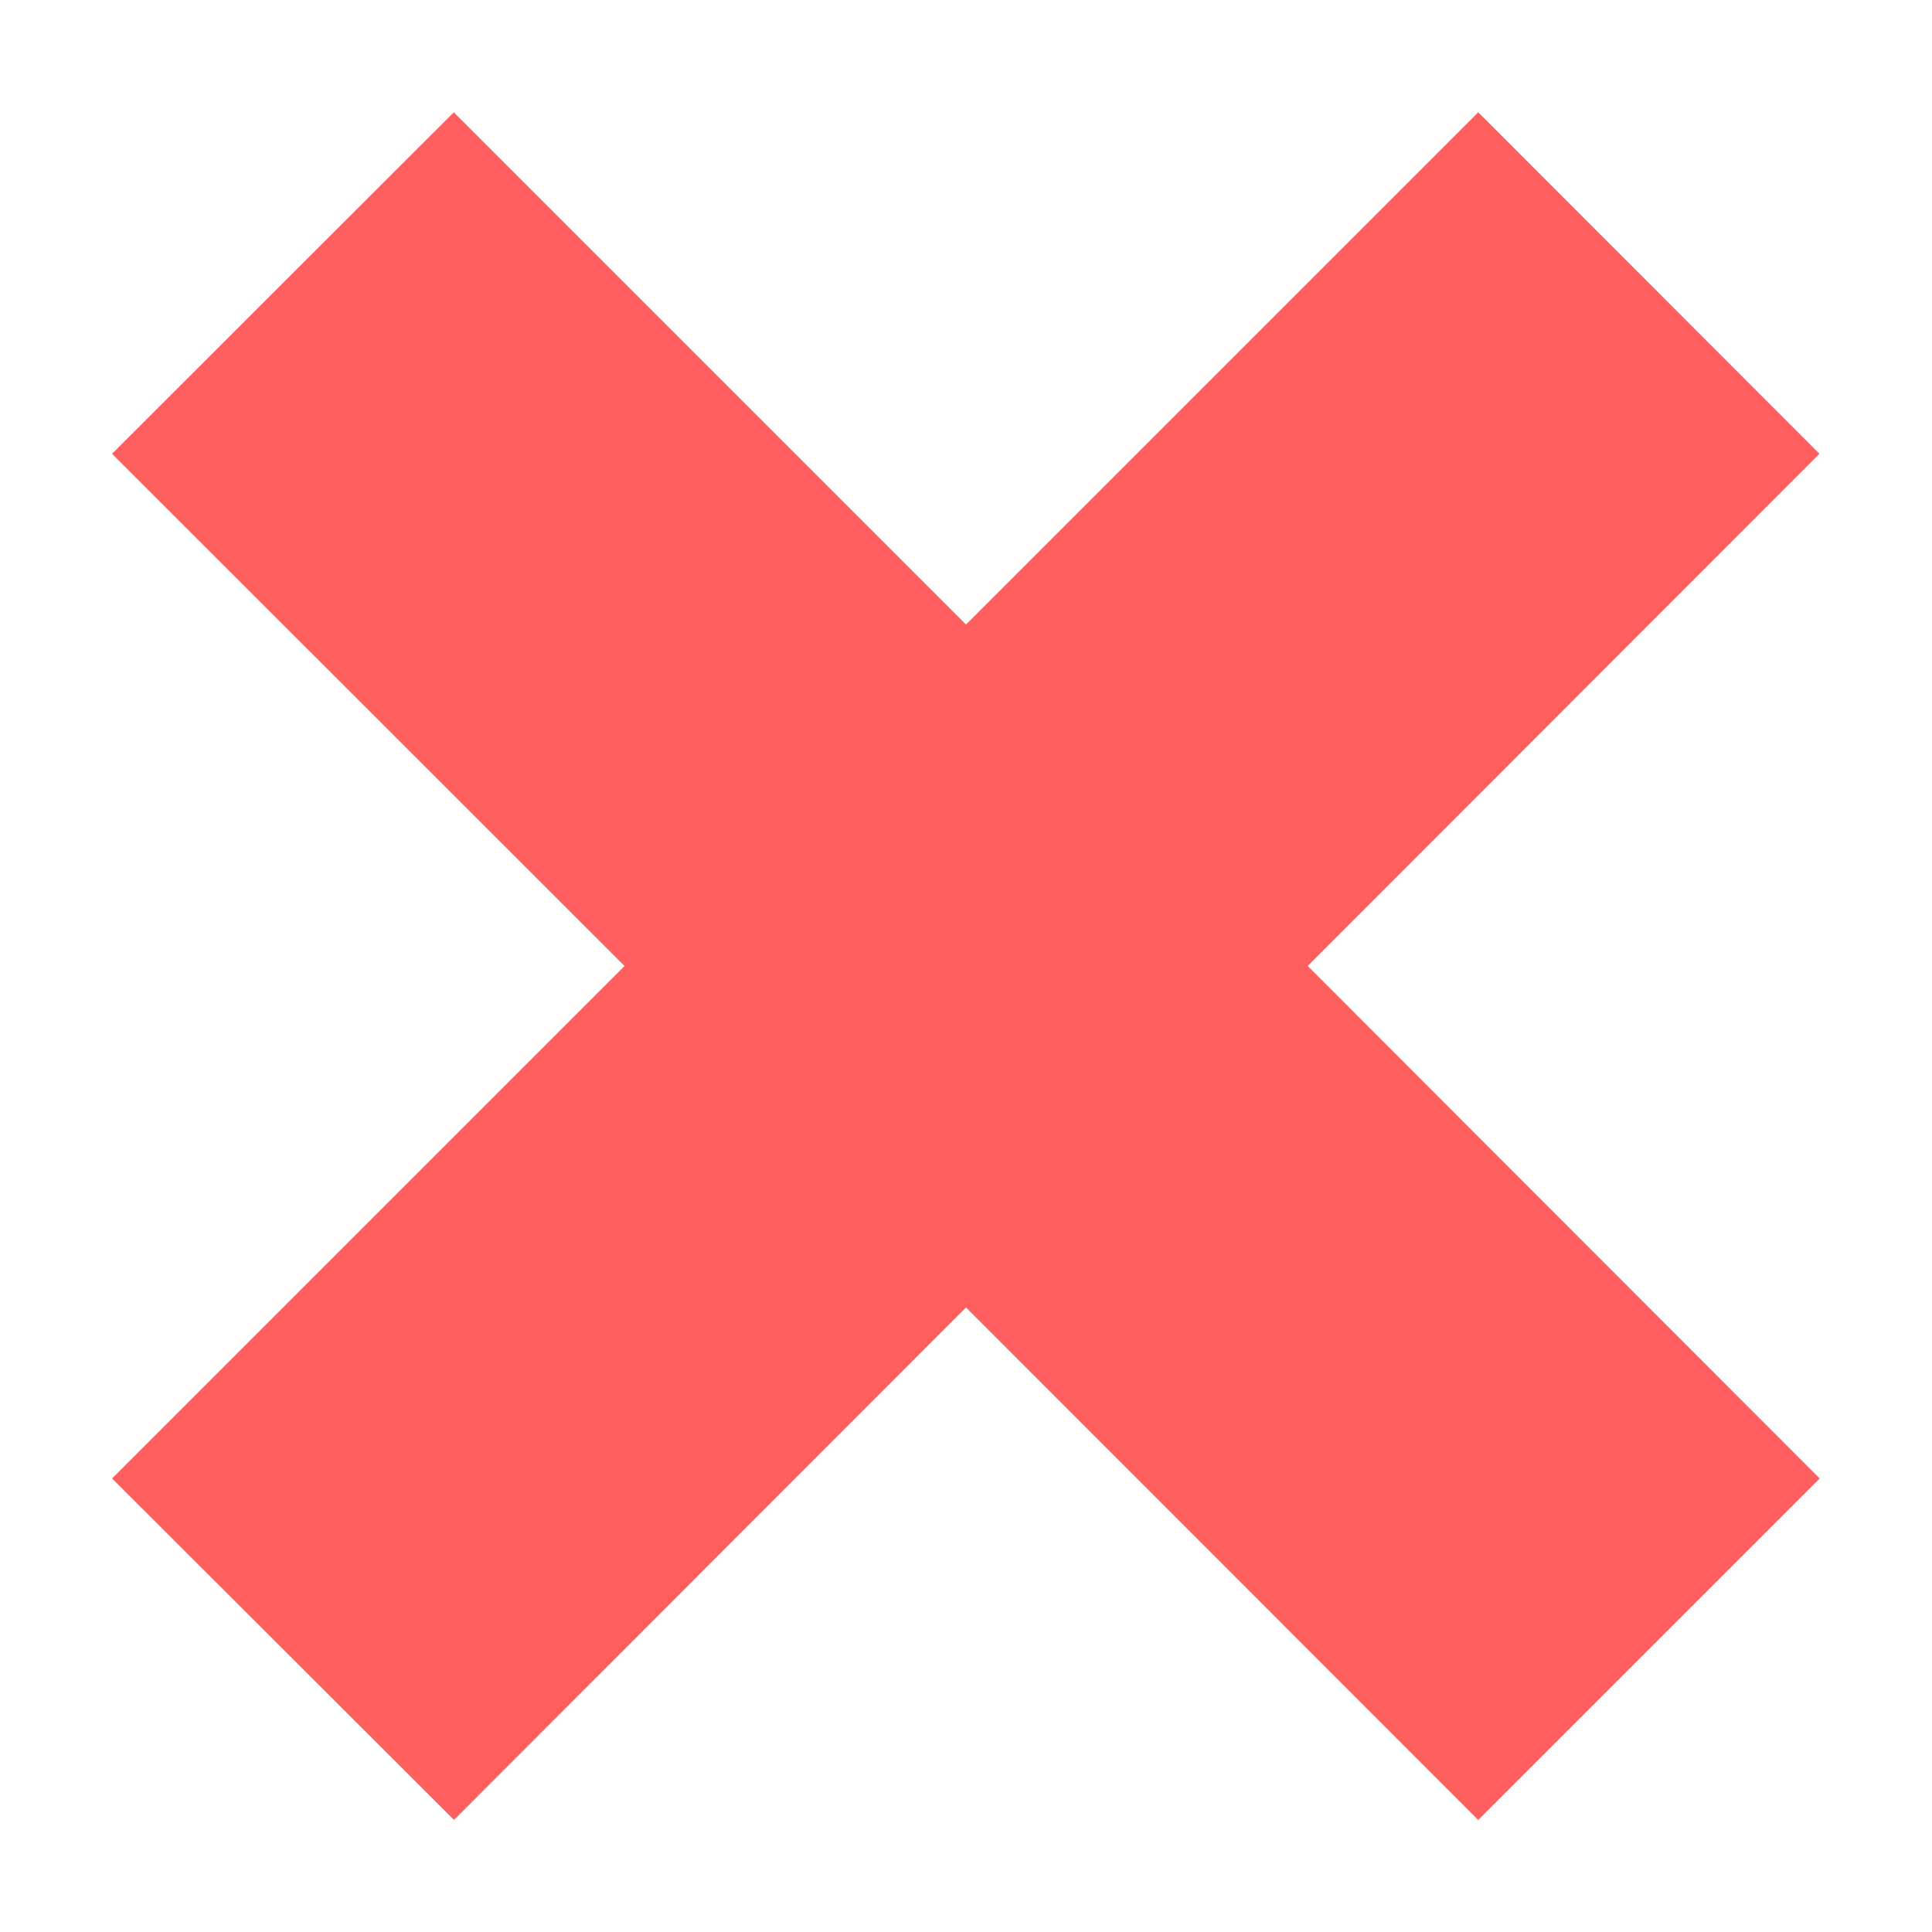
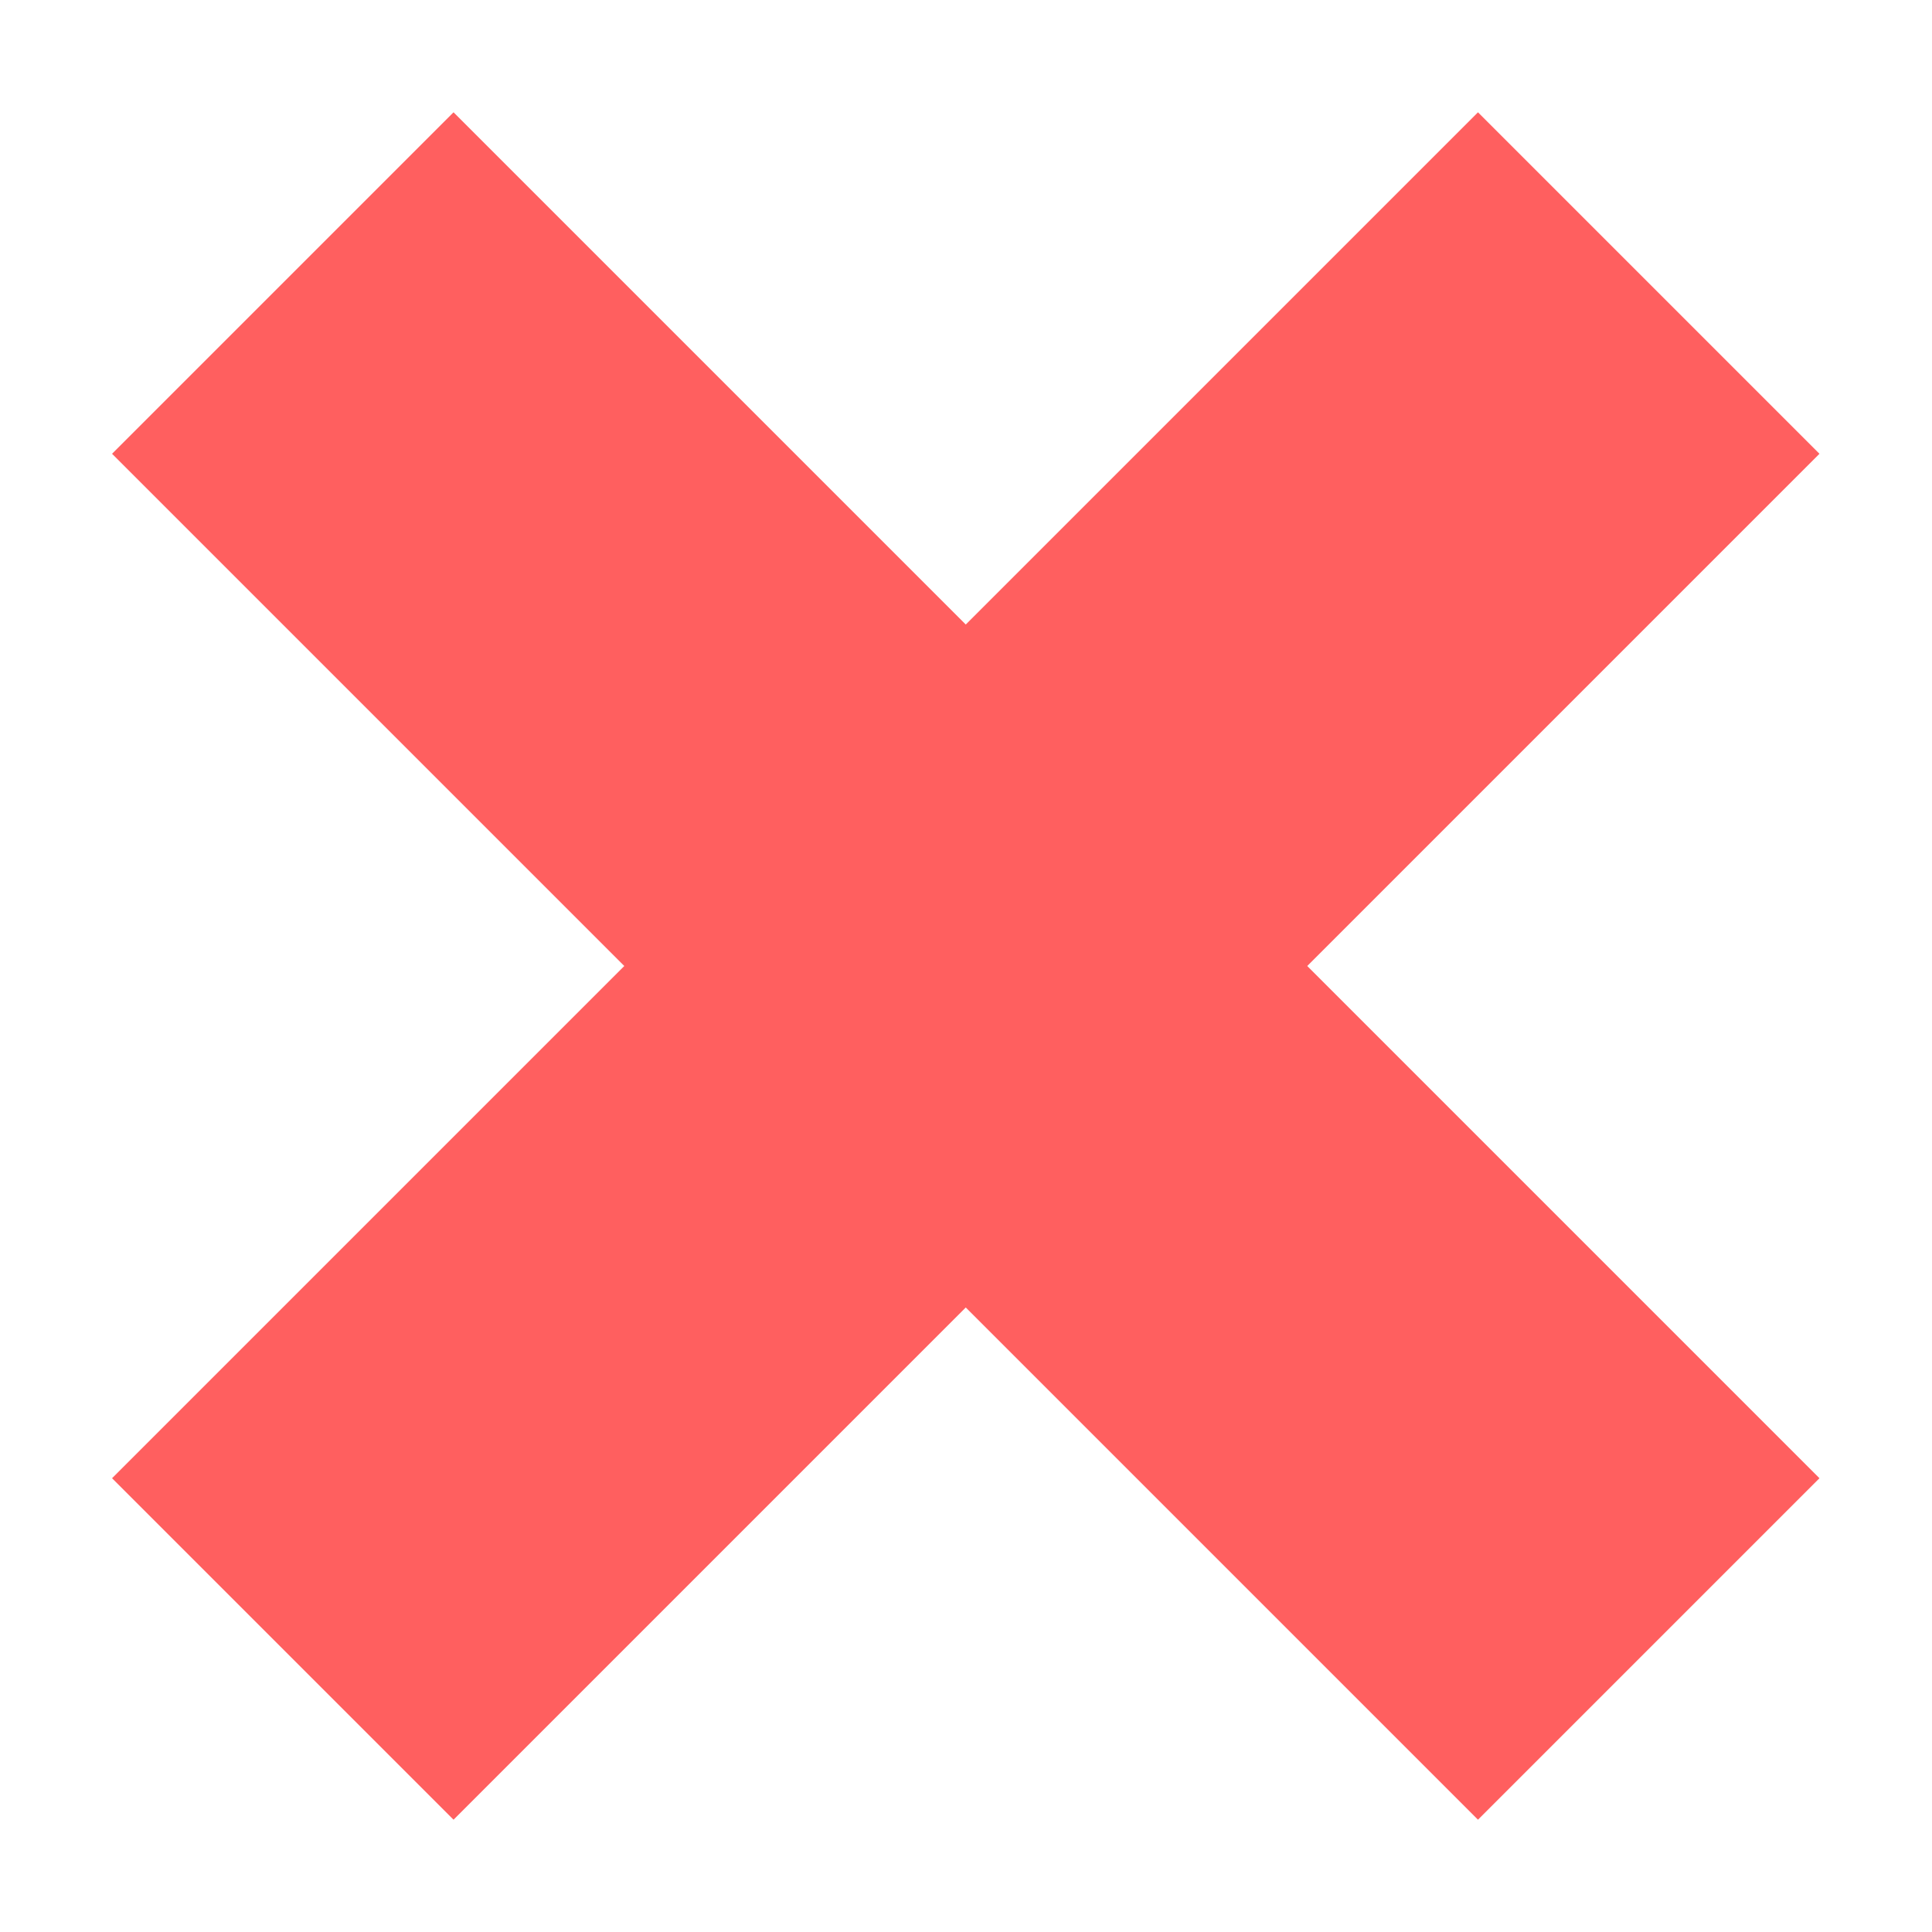
<svg xmlns="http://www.w3.org/2000/svg" height="8" viewBox="0 0 8 8" width="8">
-   <path d="M.464 1.879 2.586 4 .464 6.122 1.88 7.536 4 5.414l2.121 2.122 1.414-1.414L5.415 4l2.119-2.121L6.121.465 4 2.586 1.879.465.464 1.879z" fill="#ff5f5f" />
+   <path d="M.464 1.879 2.585 4 .464 6.121l1.414 1.414 2.121-2.121L6.12 7.535l1.414-1.414L5.413 4l2.121-2.121L6.12.465 3.999 2.586 1.878.465z" fill="#ff5f5f" />
</svg>
